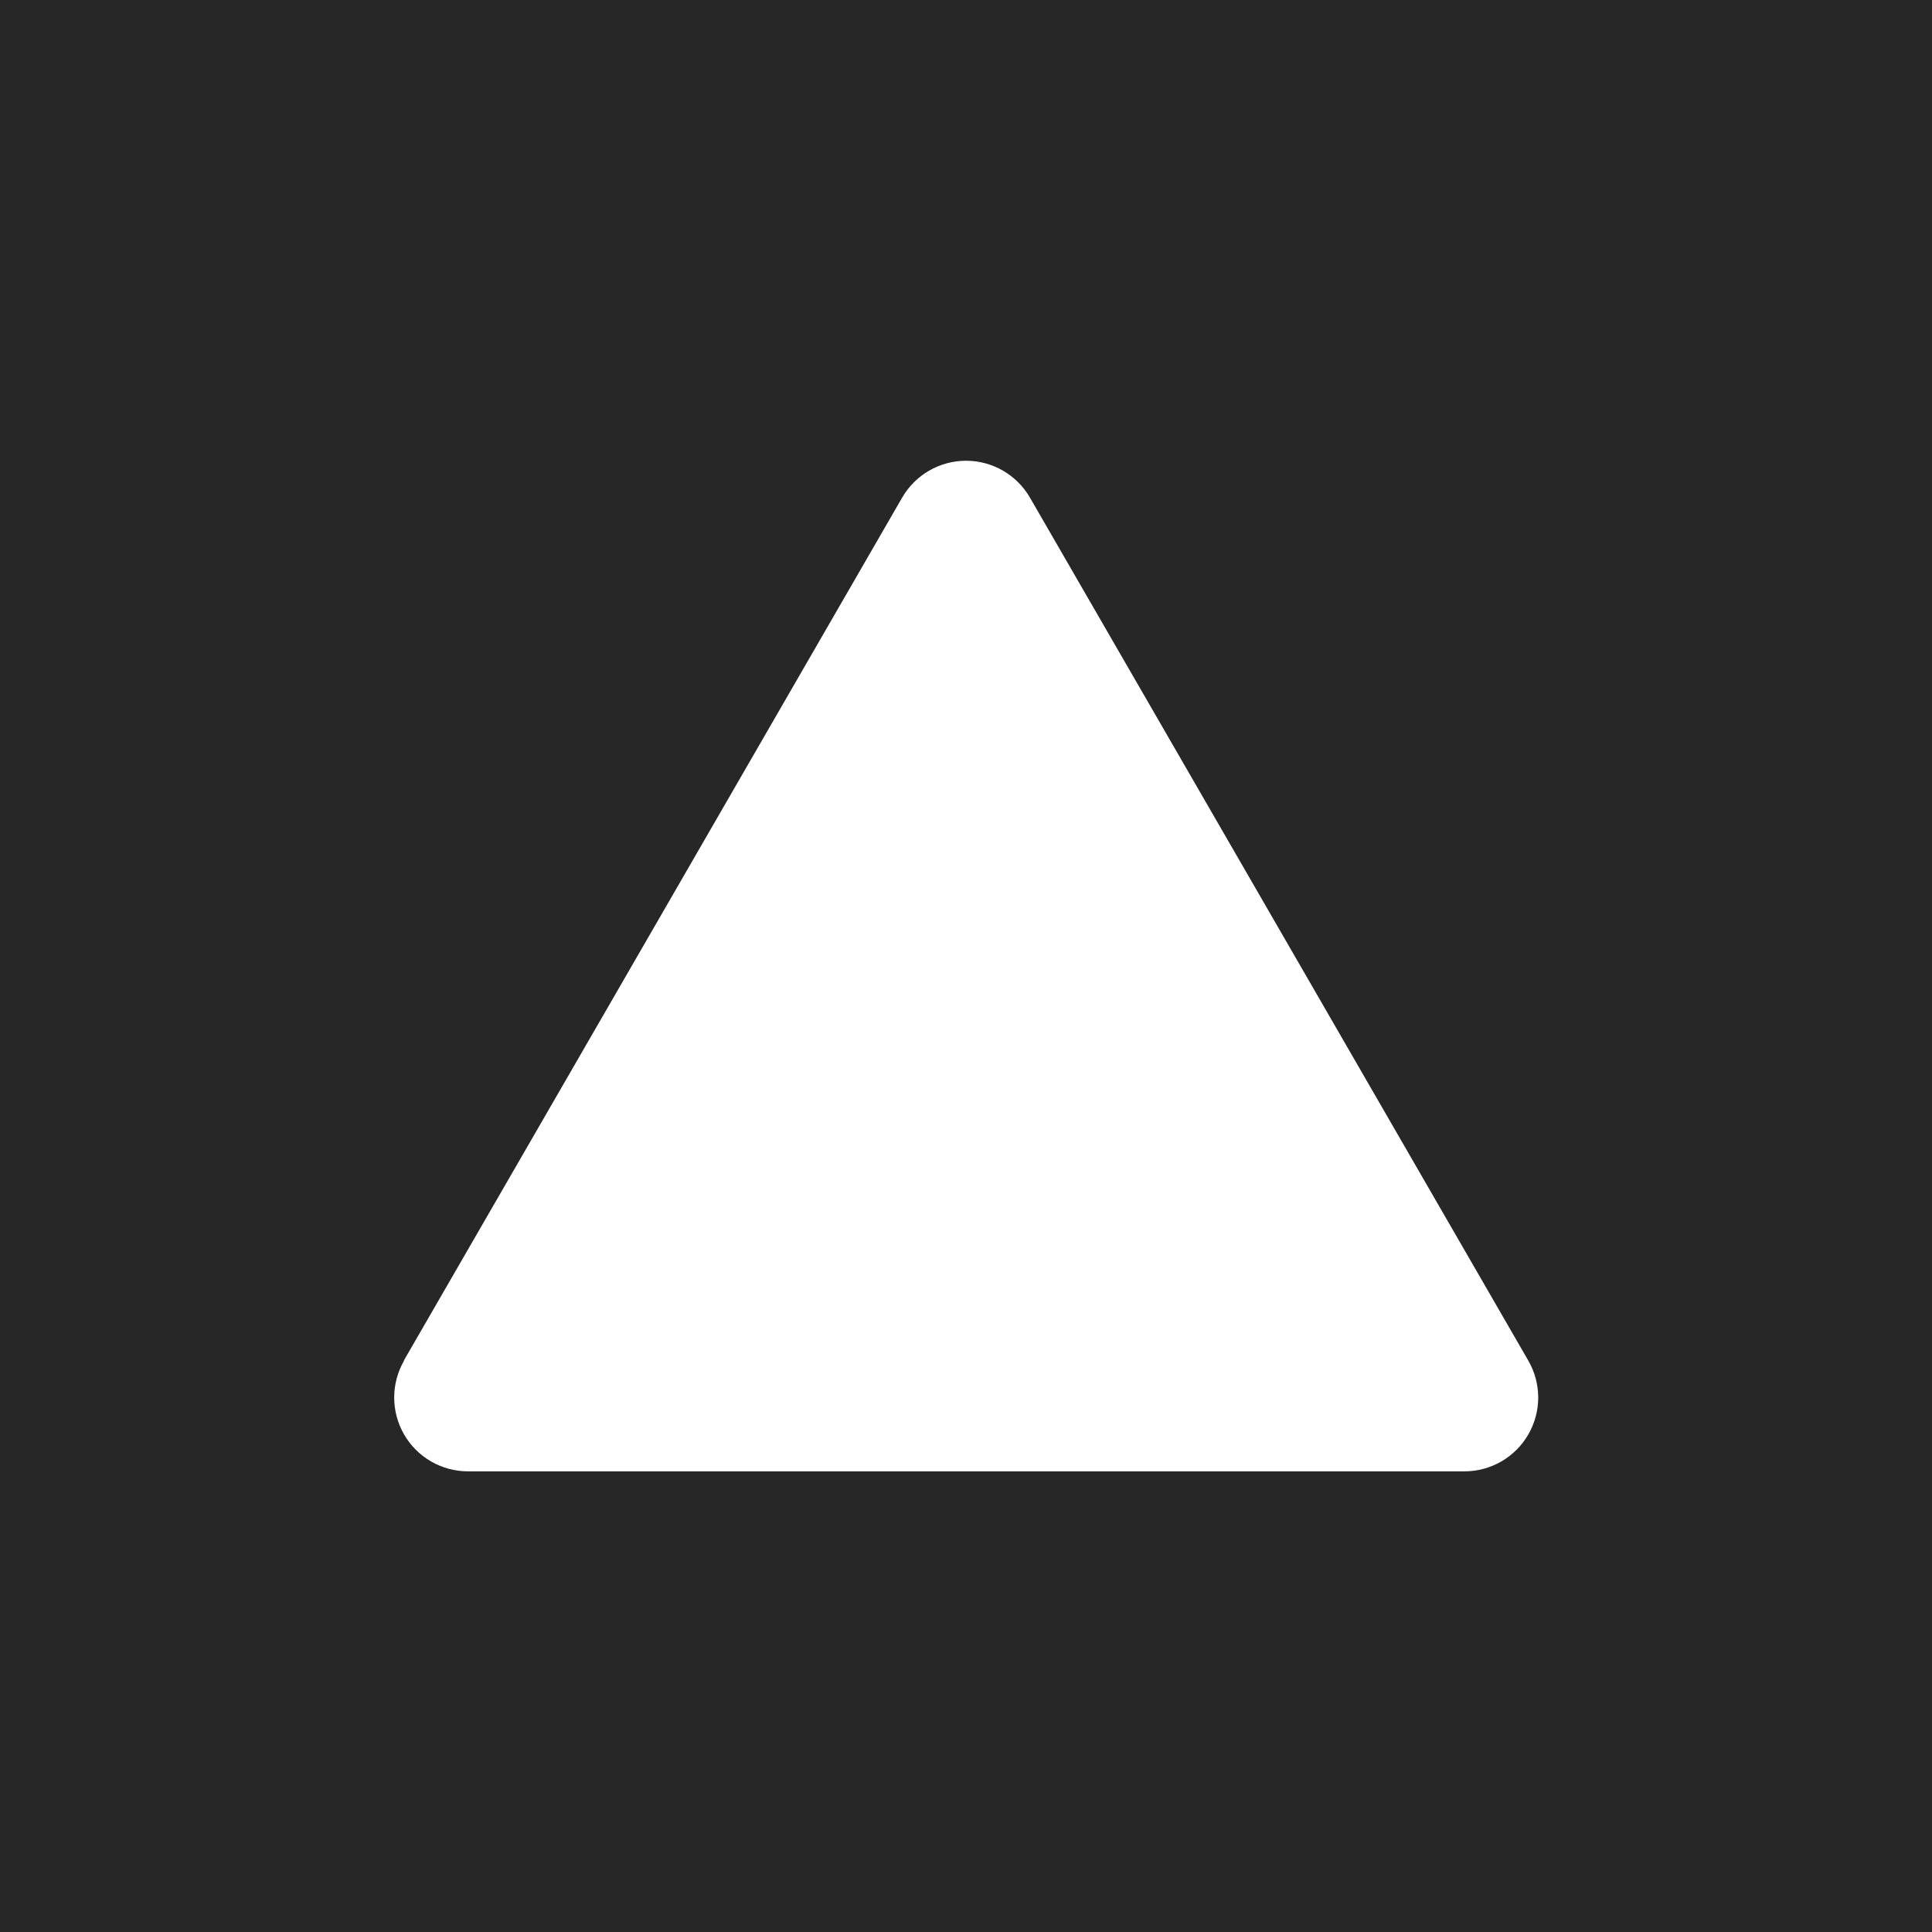
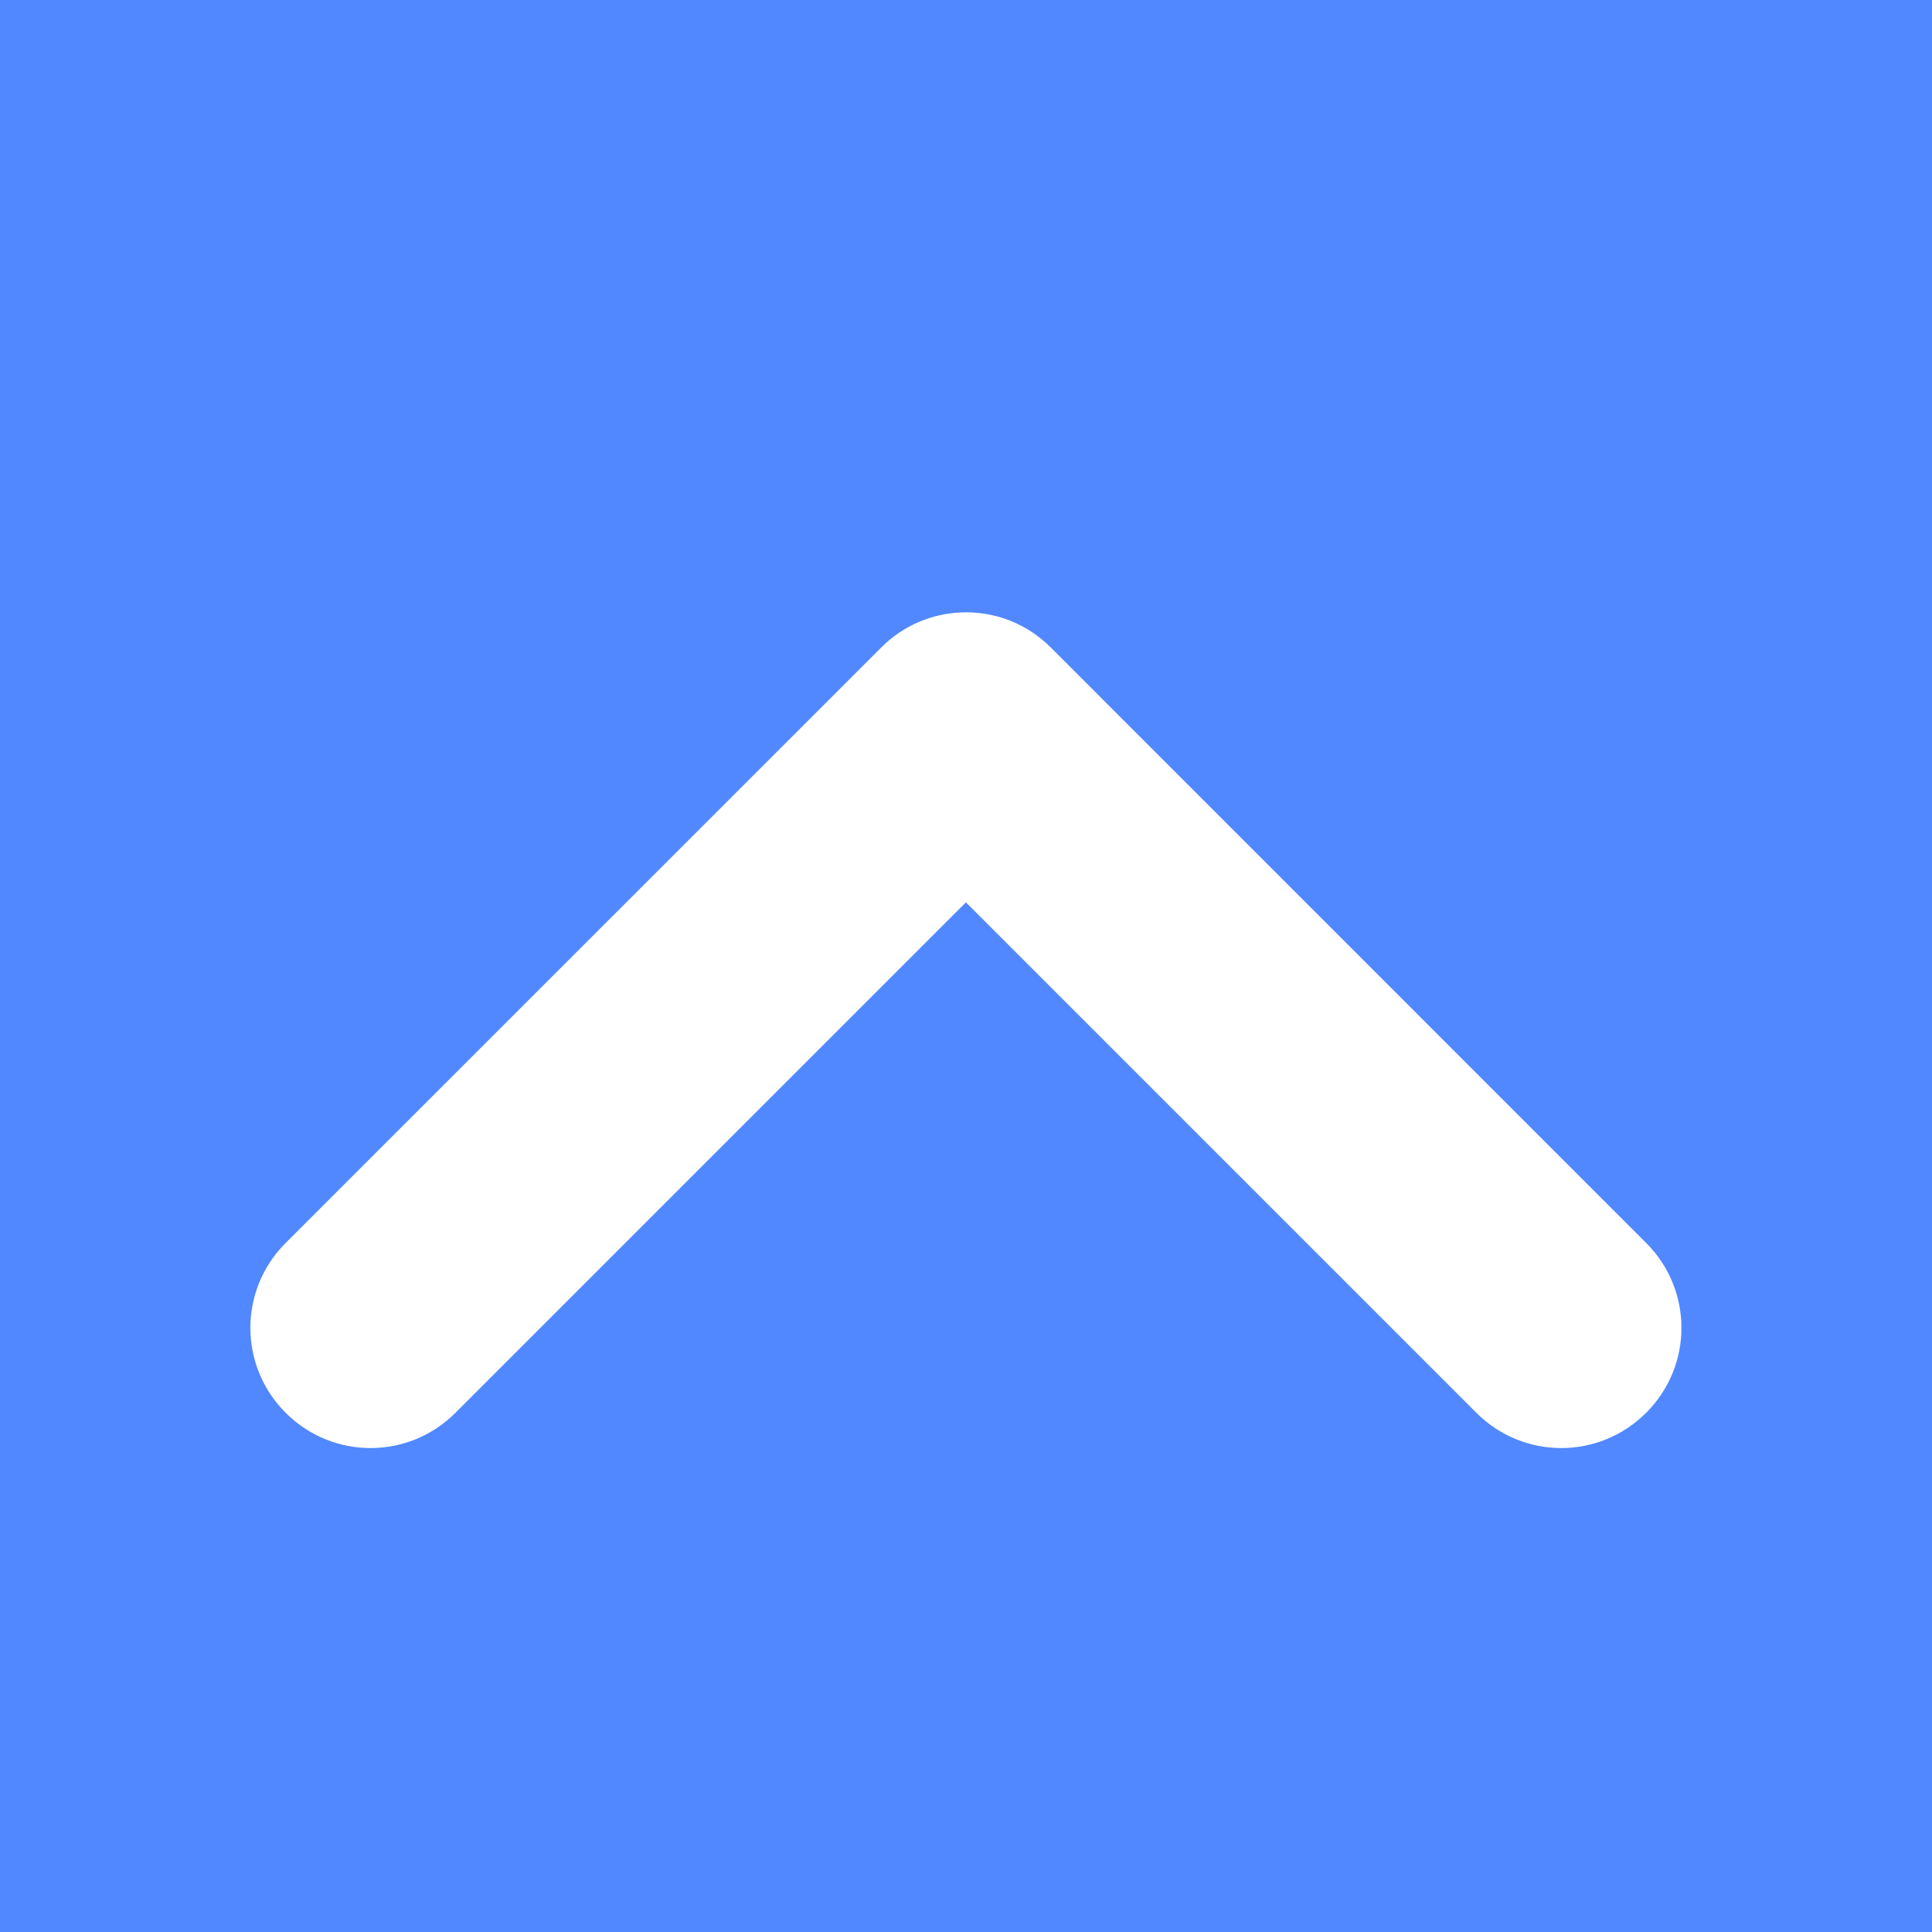
<svg xmlns="http://www.w3.org/2000/svg" width="20mm" height="20mm" viewBox="0 0 20 20" version="1.1" id="svg1">
  <defs id="defs1">
    </defs>
  <g id="layer1">
-     <rect style="opacity:1;fill:#272727;fill-opacity:1;stroke:none;stroke-width:1.546;stroke-dasharray:none" id="rect8" width="20" height="20" x="1.7763568e-15" y="0" />
-     <path id="path1" style="stroke-width:5.383;fill:#ffffff" transform="translate(26.94707,8.498362)" d="m -22.767,5.587 1.918,-3.321 3.241,-5.613 a 0.764,0.764 3.3860329e-6 0 1 1.323,10e-8 l 1.918,3.321 3.241,5.613 a 0.764,0.764 120 0 1 -0.661,1.146 l -3.835,-2e-7 -6.481,-1e-7 a 0.764,0.764 60 0 1 -0.661,-1.146 z" />
-     <rect style="opacity:1;fill:#8255ff;fill-opacity:1;stroke:none;stroke-width:1.546;stroke-dasharray:none" id="rect291" width="20" height="20" x="32.387" y="-5.714" />
+     <rect style="opacity:1;fill:#5188ff;fill-opacity:1;stroke:none;stroke-width:1.546;stroke-dasharray:none" id="rect8" width="20" height="20" x="1.7763568e-15" y="0" />
+     <path id="rect1" style="opacity:1;fill:#ffffff;fill-opacity:1;stroke-width:4;stroke-linecap:round" d="M 9.946,6.34 C 9.646,6.353 9.35,6.474 9.121,6.704 L 2.957,12.867 c -0.487,0.487 -0.487,1.271 2e-7,1.758 0.487,0.487 1.271,0.487 1.758,0 l 5.284,-5.284 5.284,5.284 c 0.487,0.487 1.271,0.487 1.758,0 0.487,-0.487 0.487,-1.271 0,-1.758 L 10.879,6.704 C 10.622,6.446 10.282,6.325 9.946,6.34 Z" />
  </g>
</svg>
